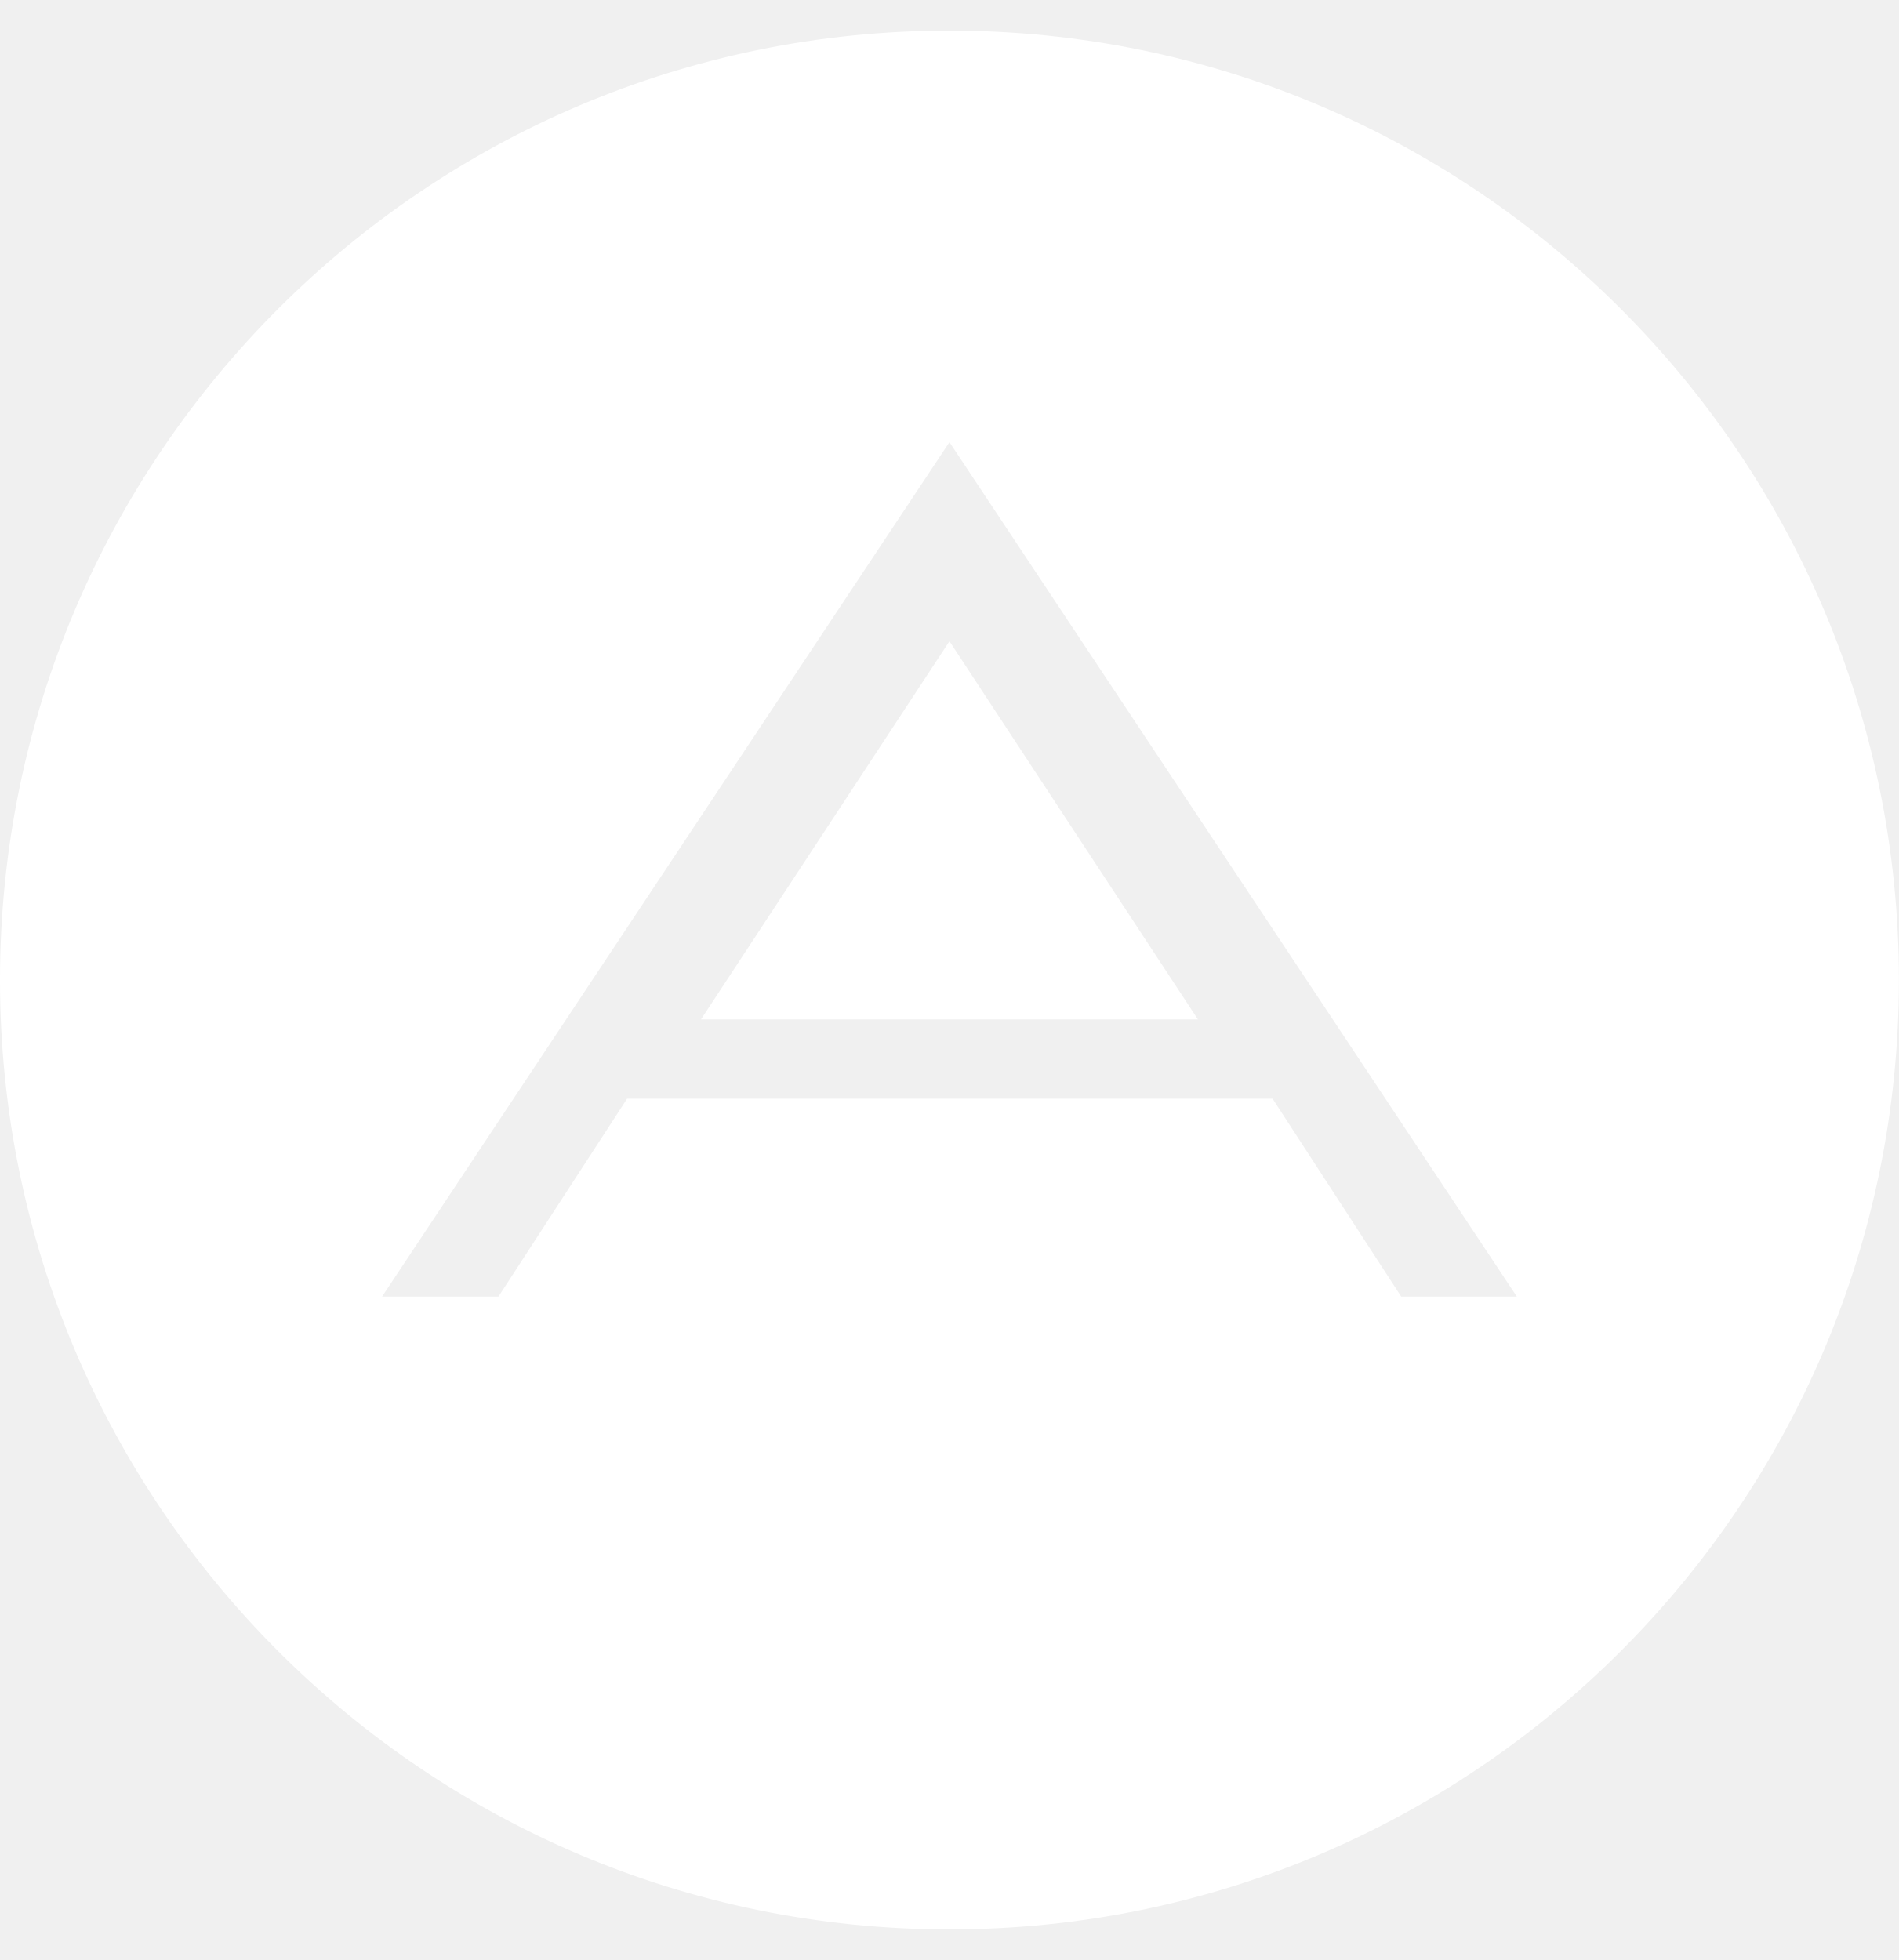
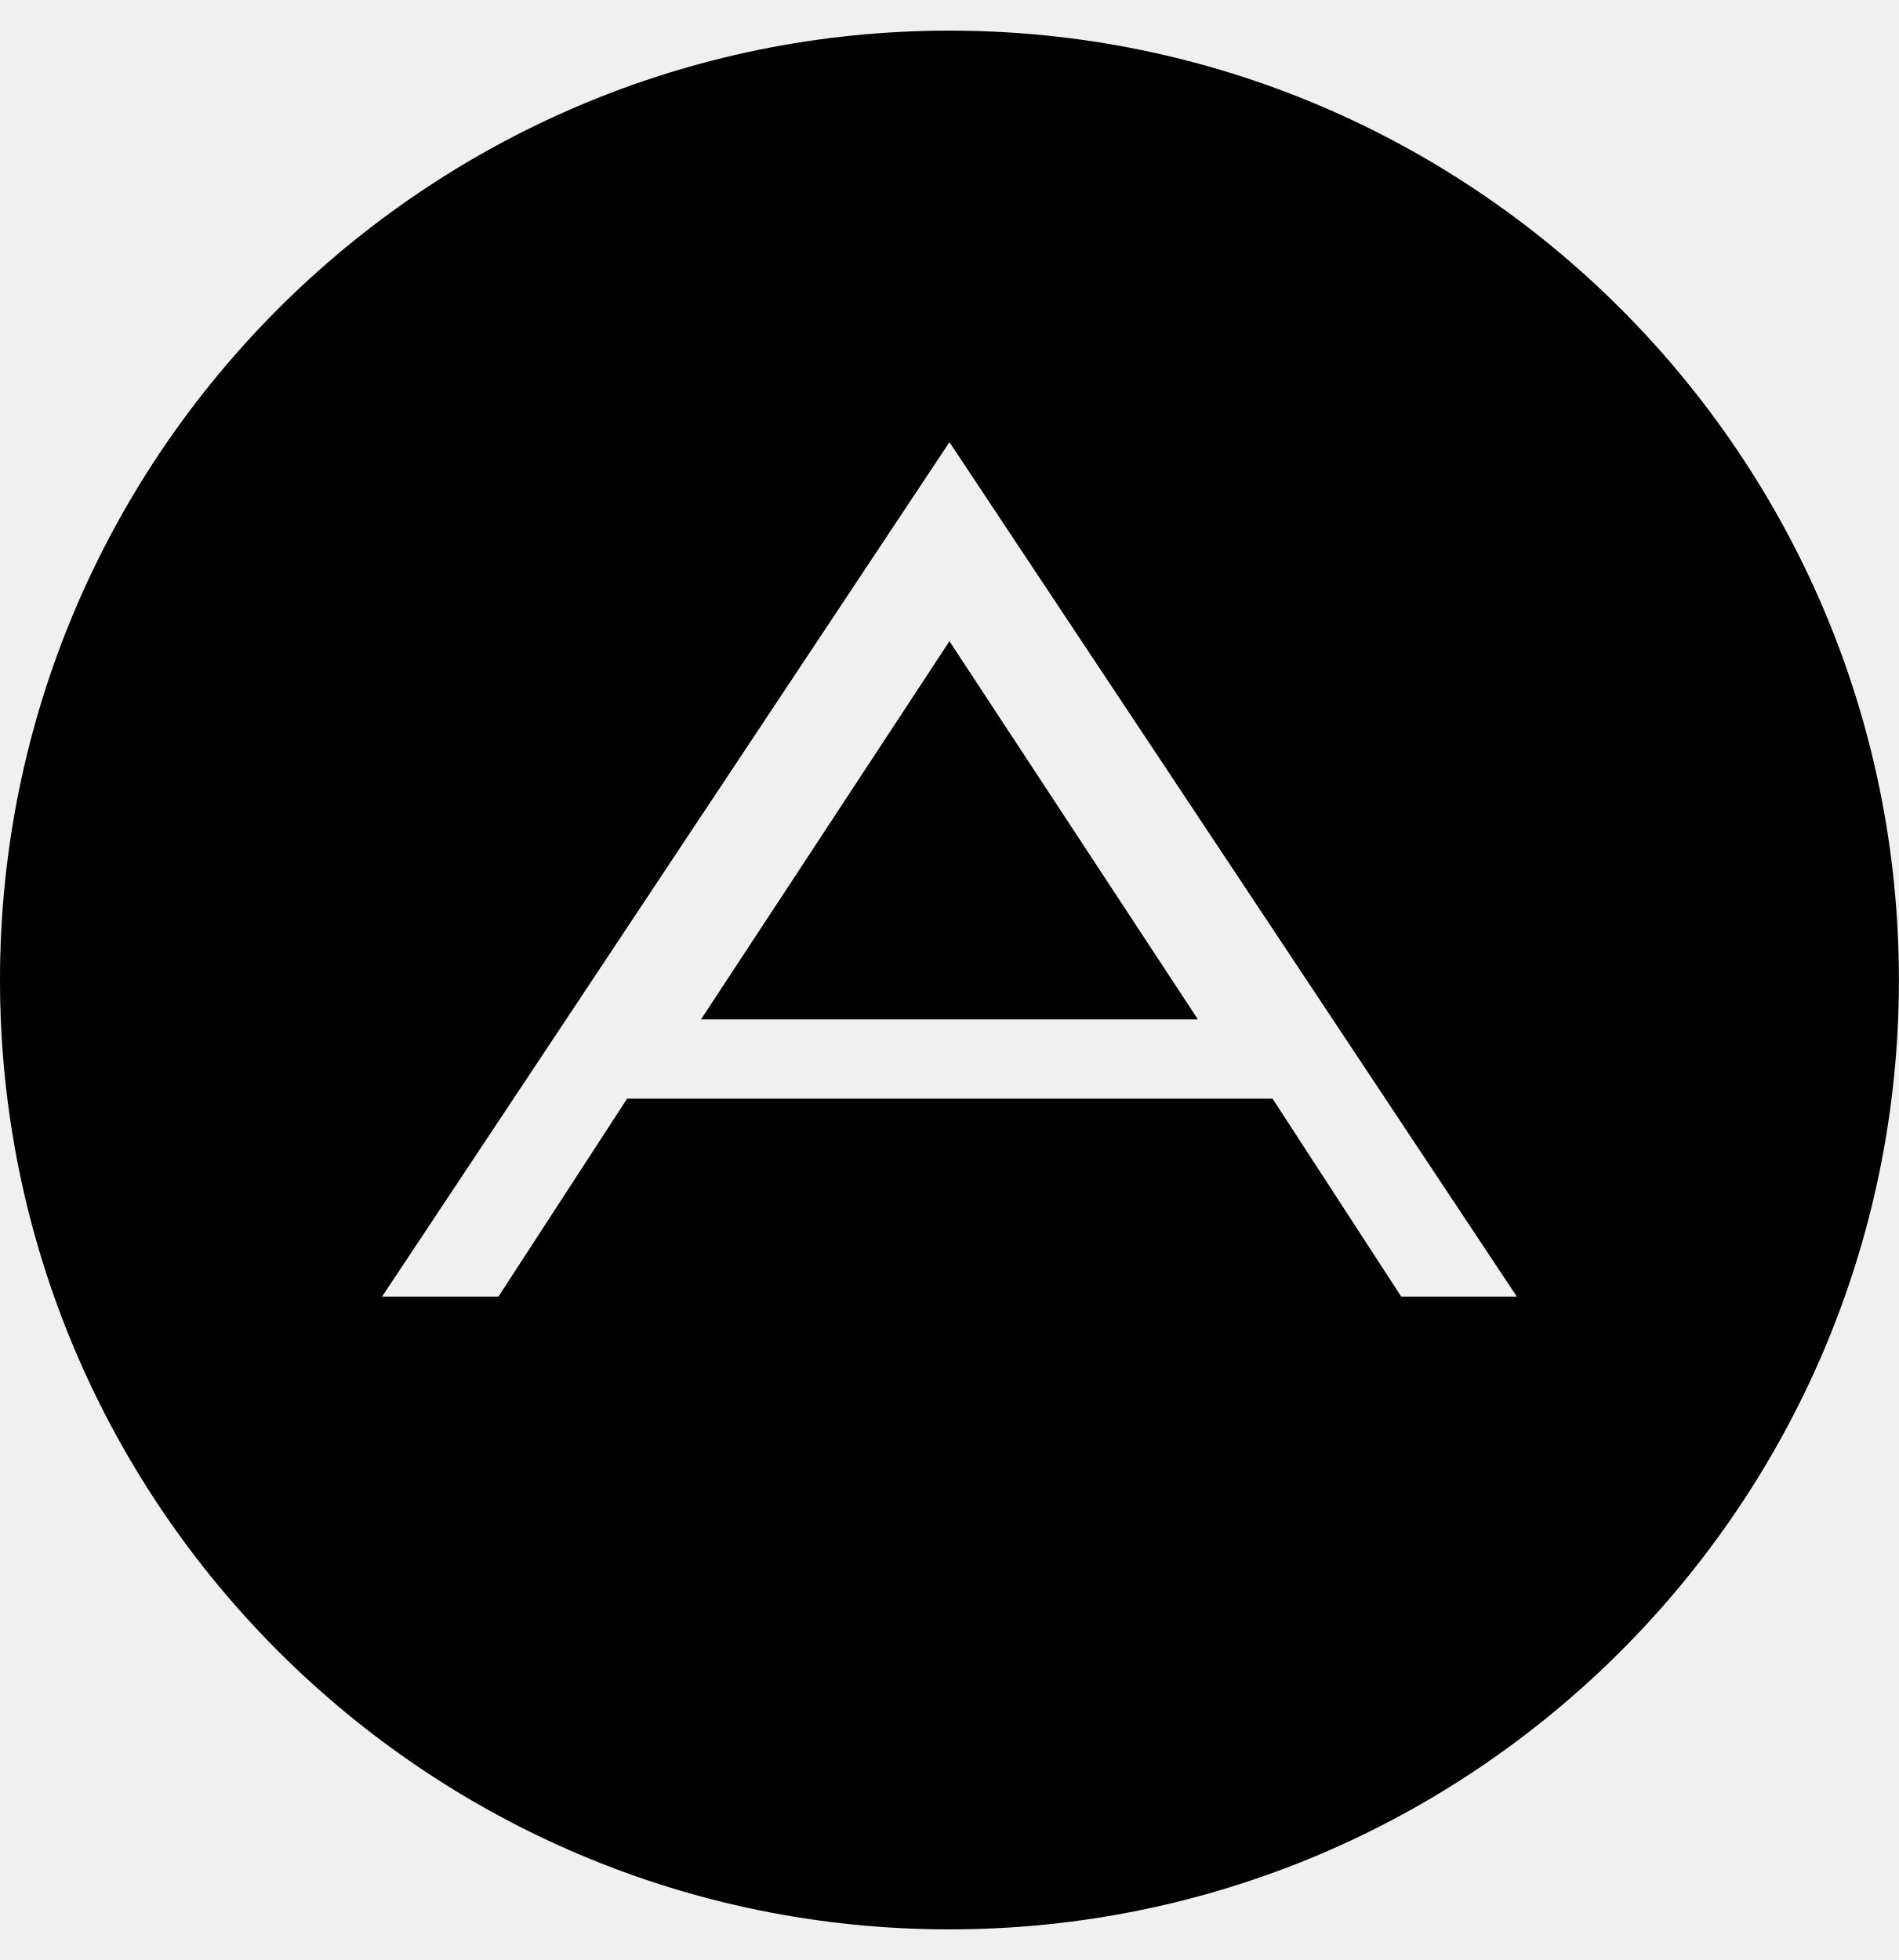
<svg xmlns="http://www.w3.org/2000/svg" version="1.1" id="Layer_1" x="0px" y="0px" viewBox="0 0 496 512" style="enable-background:new 0 0 496 512;" xml:space="preserve">
-   <style type="text/css">
- 	.st0{fill:#FFFFFF;}
- </style>
-   <path class="st0" d="M248,167.5l64.9,98.8H183.1L248,167.5L248,167.5z M496,256c0,136.9-111.1,248-248,248S0,392.9,0,256  S111.1,8,248,8S496,119.1,496,256z M396.2,338.7L248,115.5L99.8,338.7h30.4l33.6-51.7h168.6l33.6,51.7H396.2z" />
+   <path d="M248,167.5l64.9,98.8H183.1L248,167.5L248,167.5z M496,256c0,136.9-111.1,248-248,248S0,392.9,0,256  S111.1,8,248,8S496,119.1,496,256z M396.2,338.7L248,115.5L99.8,338.7h30.4l33.6-51.7h168.6l33.6,51.7H396.2z" />
</svg>
